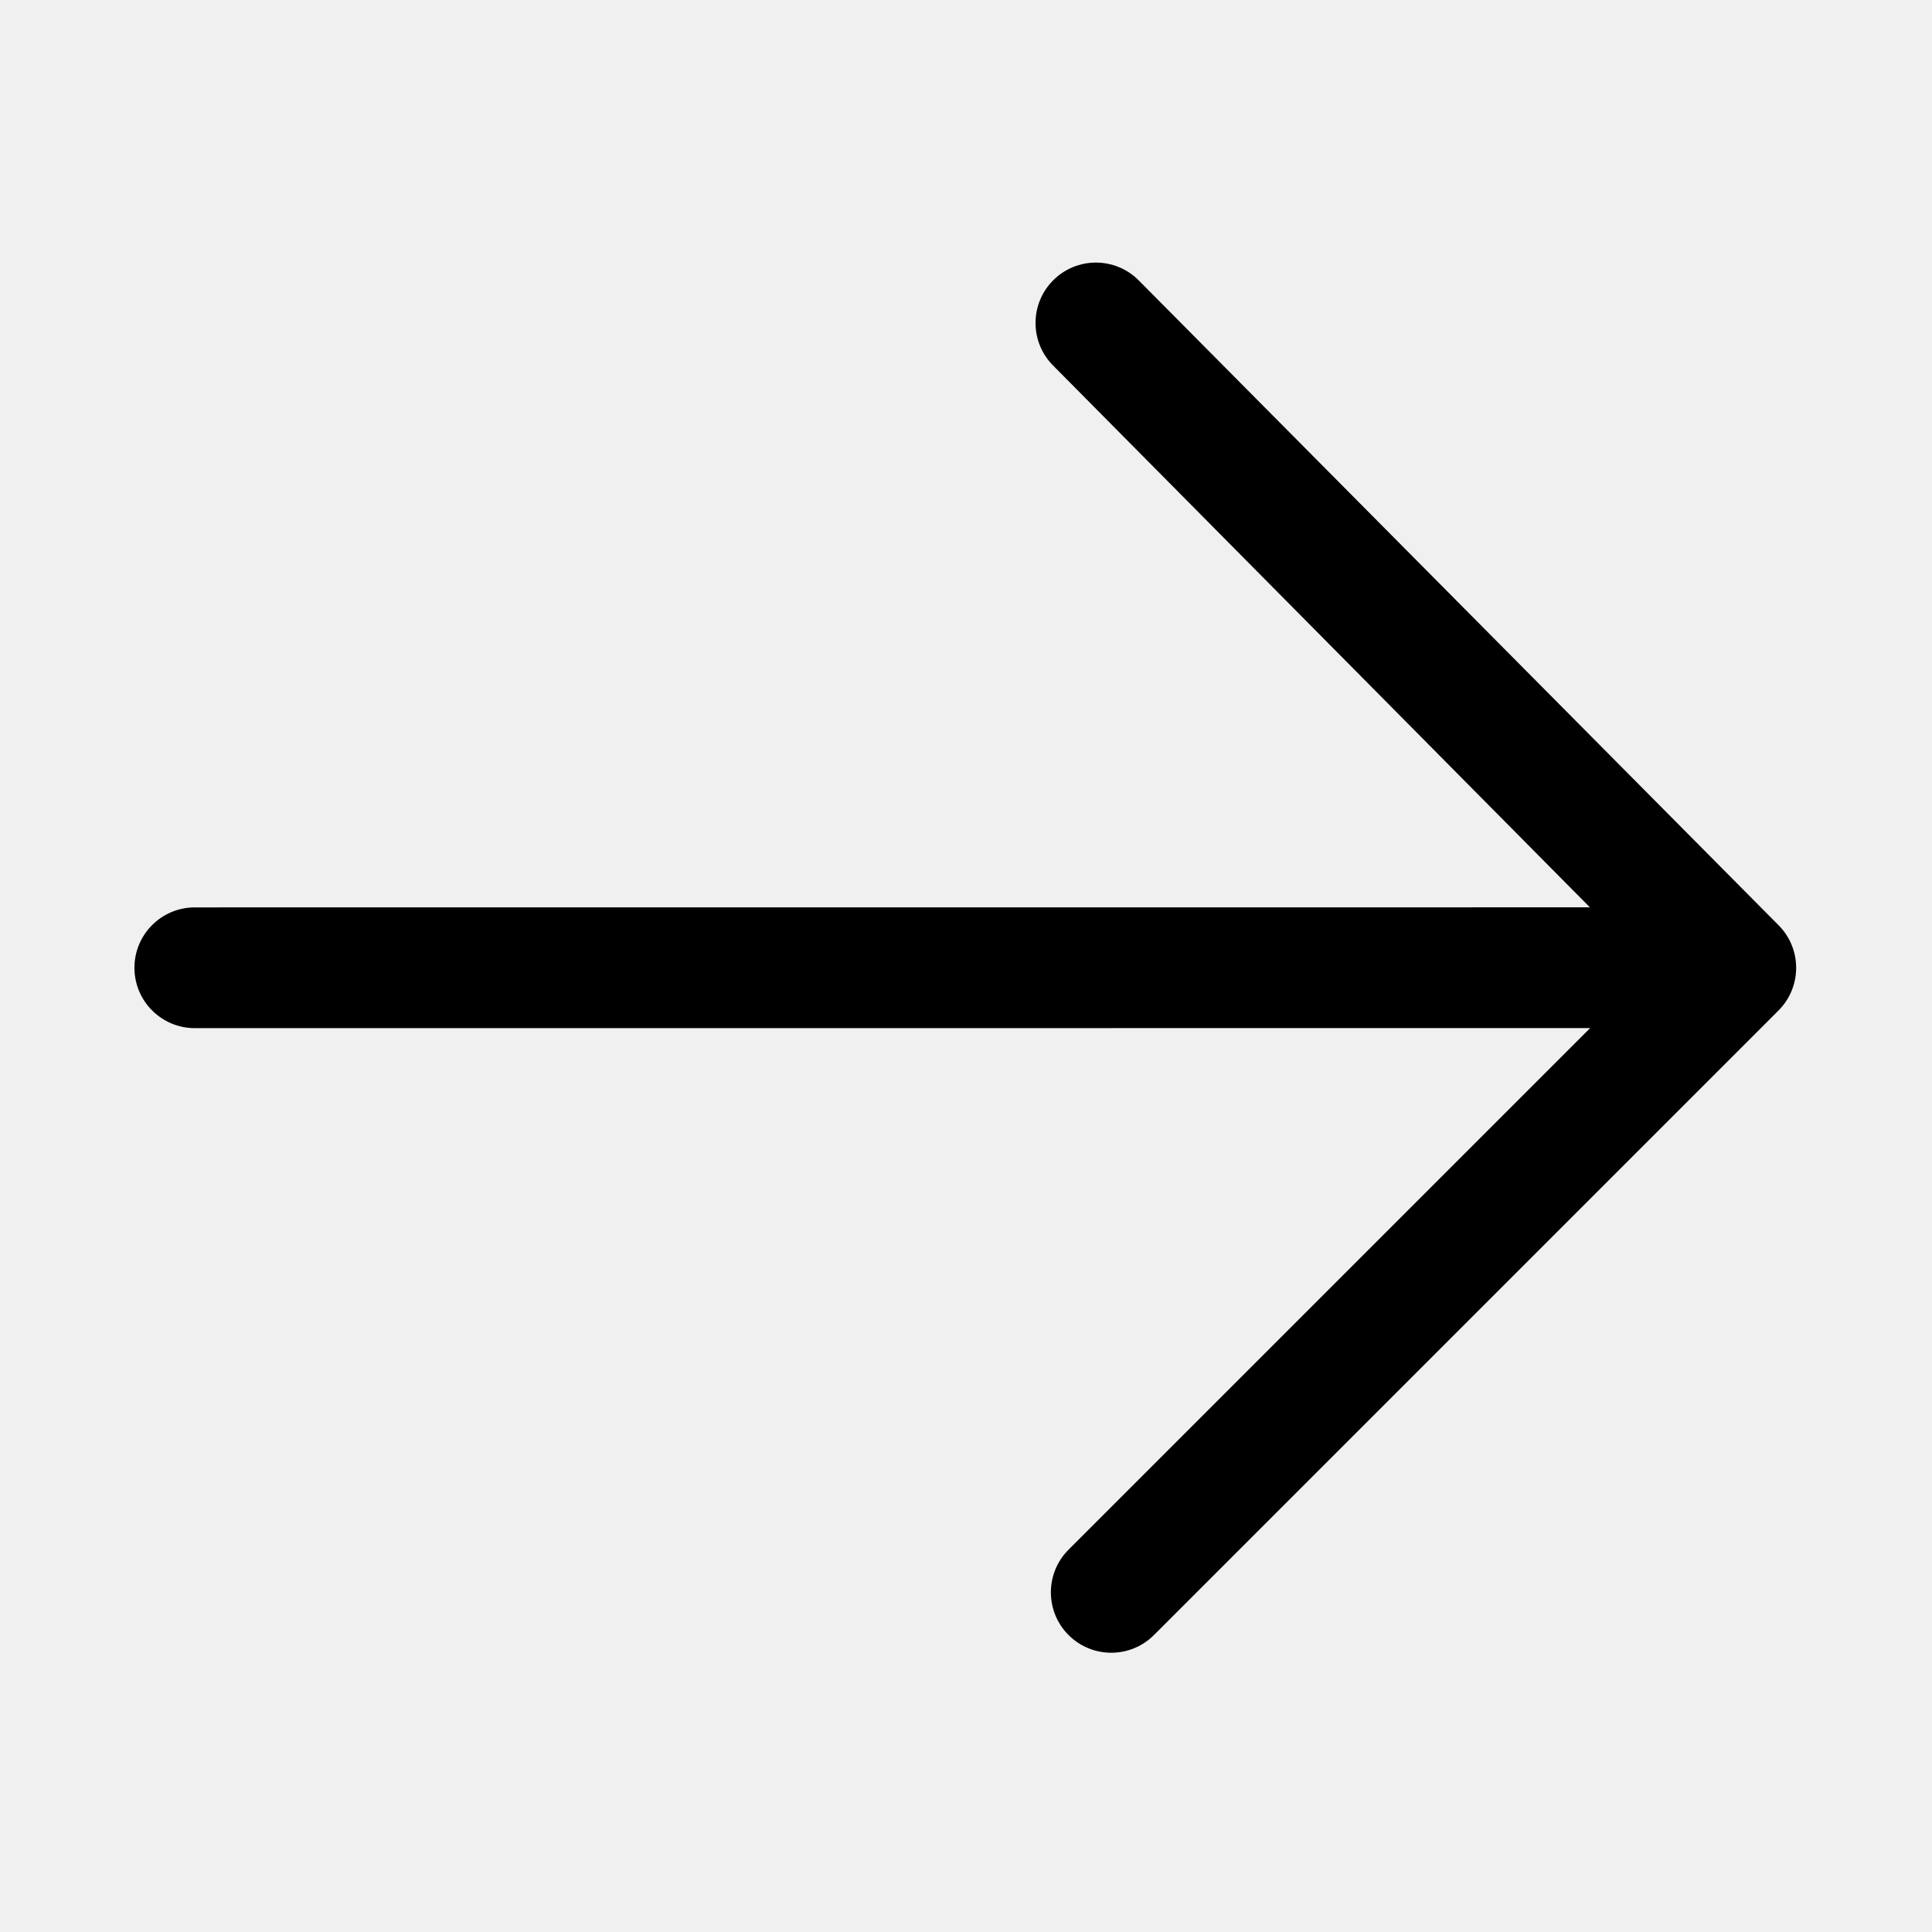
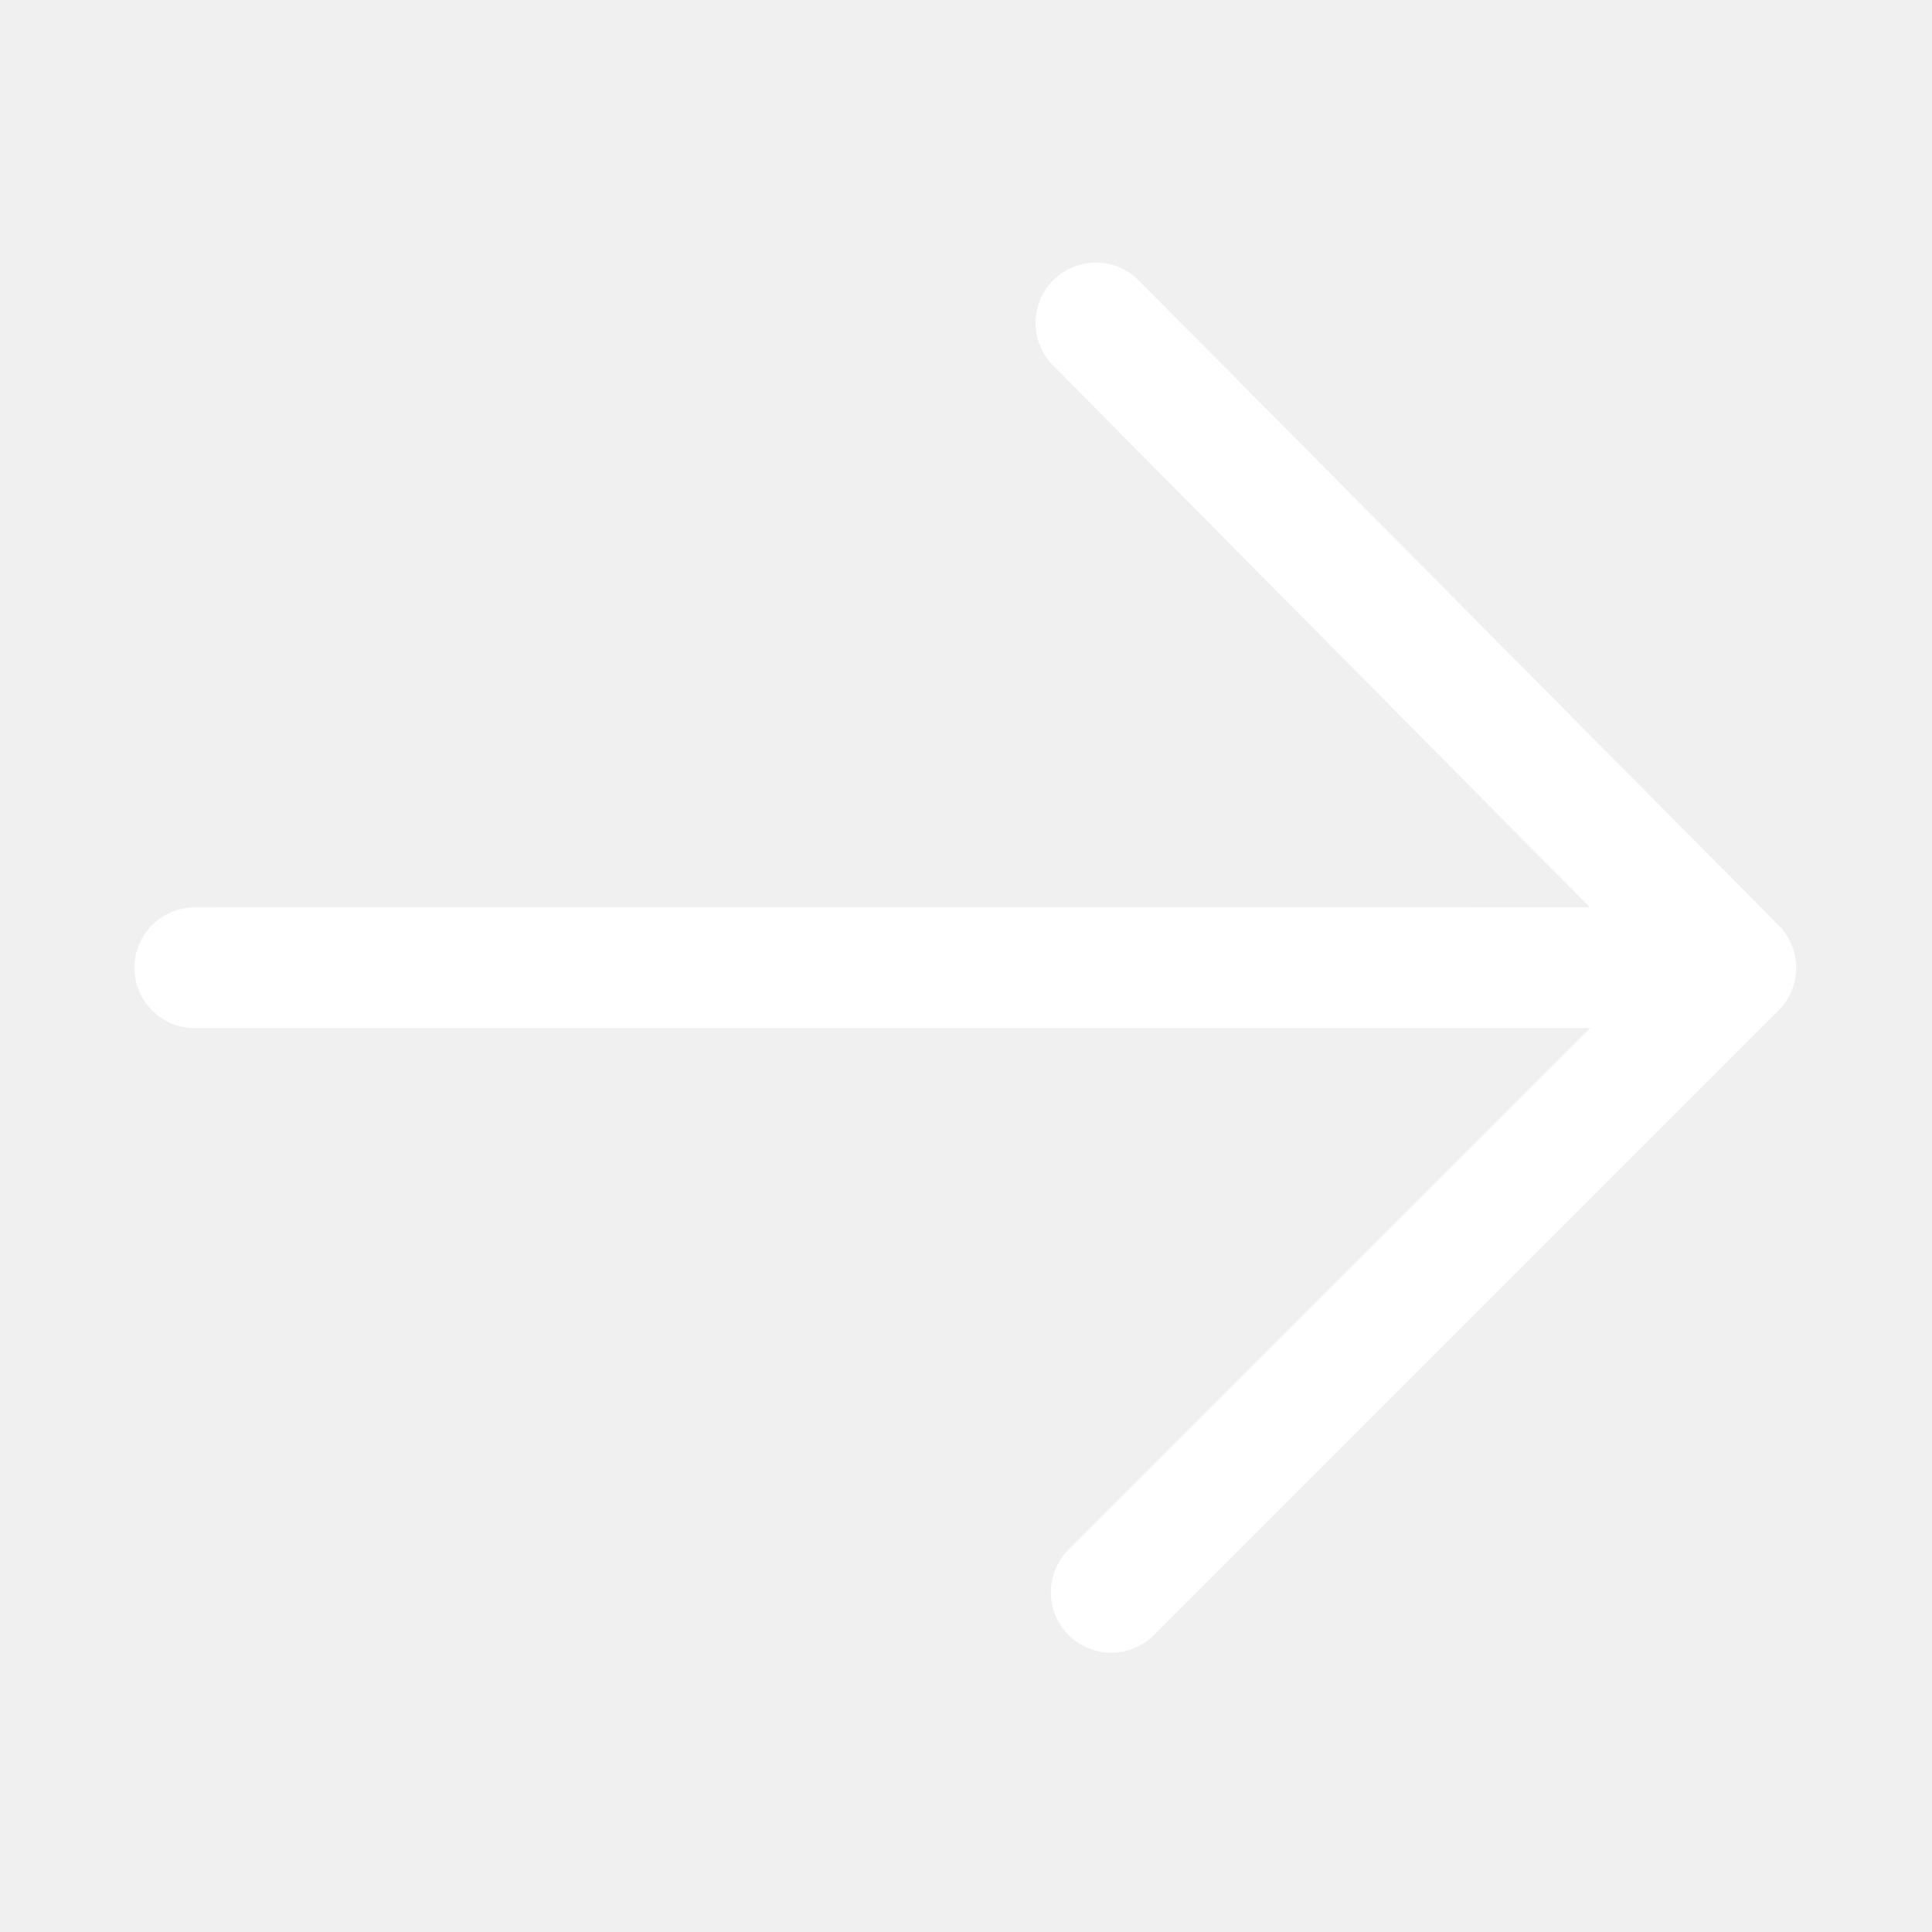
- <svg xmlns="http://www.w3.org/2000/svg" t="1589274416459" class="icon" viewBox="0 0 1024 1024" version="1.1" p-id="6826" width="200" height="200">
+ <svg xmlns="http://www.w3.org/2000/svg" t="1589352513378" class="icon" viewBox="0 0 1024 1024" version="1.1" p-id="558" width="200" height="200">
  <defs>
    <style type="text/css" />
  </defs>
-   <path d="M842.809 544.907L566.359 821.357c-12.497 12.497-12.497 32.758 0 45.255 12.497 12.497 32.758 12.497 45.255 0l331.014-331.014c12.497-12.497 12.497-32.758 0-45.255l-339.145-341.796c-12.497-12.497-32.758-12.497-45.255 0-12.497 12.497-12.497 32.758 0 45.255l284.454 287.106-739.428 0.032c-17.673 0-32 14.327-32 32 0.001 17.673 14.327 31.999 32 32l739.553-0.033z" p-id="6827" />
+   <path d="M842.809 544.907L566.359 821.357c-12.497 12.497-12.497 32.758 0 45.255 12.497 12.497 32.758 12.497 45.255 0l331.014-331.014c12.497-12.497 12.497-32.758 0-45.255l-339.145-341.796c-12.497-12.497-32.758-12.497-45.255 0-12.497 12.497-12.497 32.758 0 45.255l284.454 287.106-739.428 0.032c-17.673 0-32 14.327-32 32 0.001 17.673 14.327 31.999 32 32l739.553-0.033z" p-id="559" fill="#ffffff" />
</svg>
